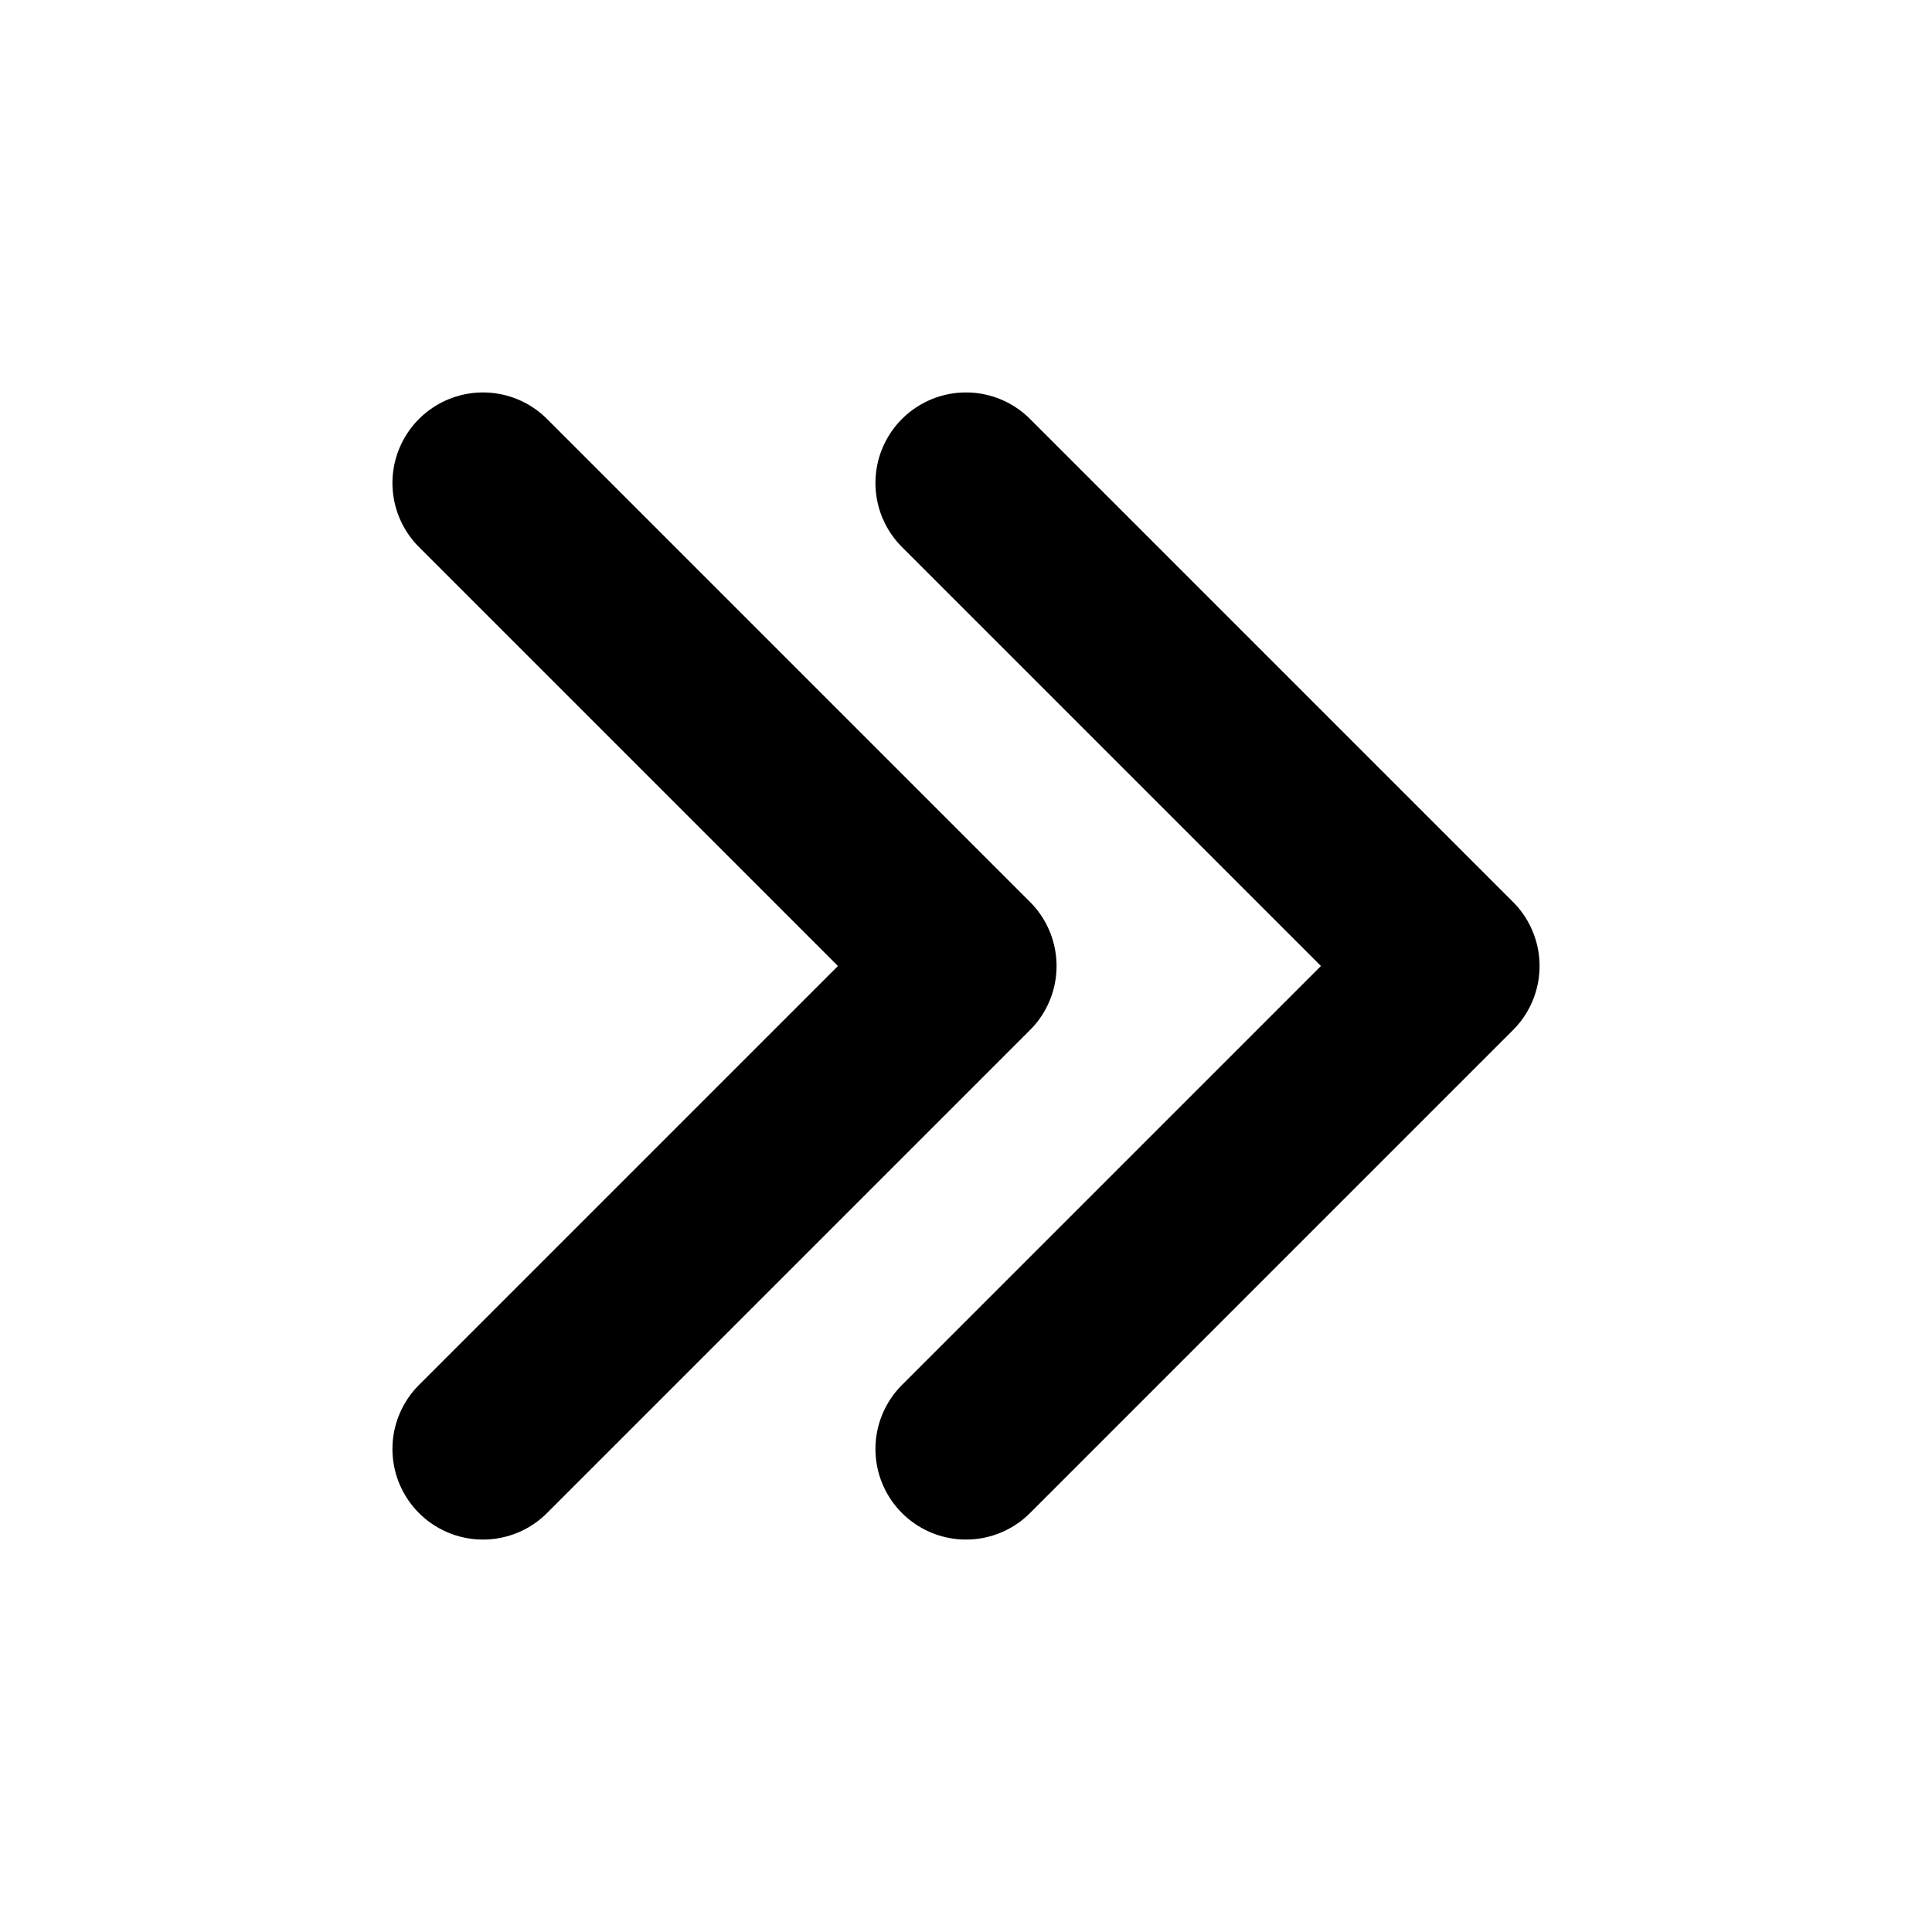
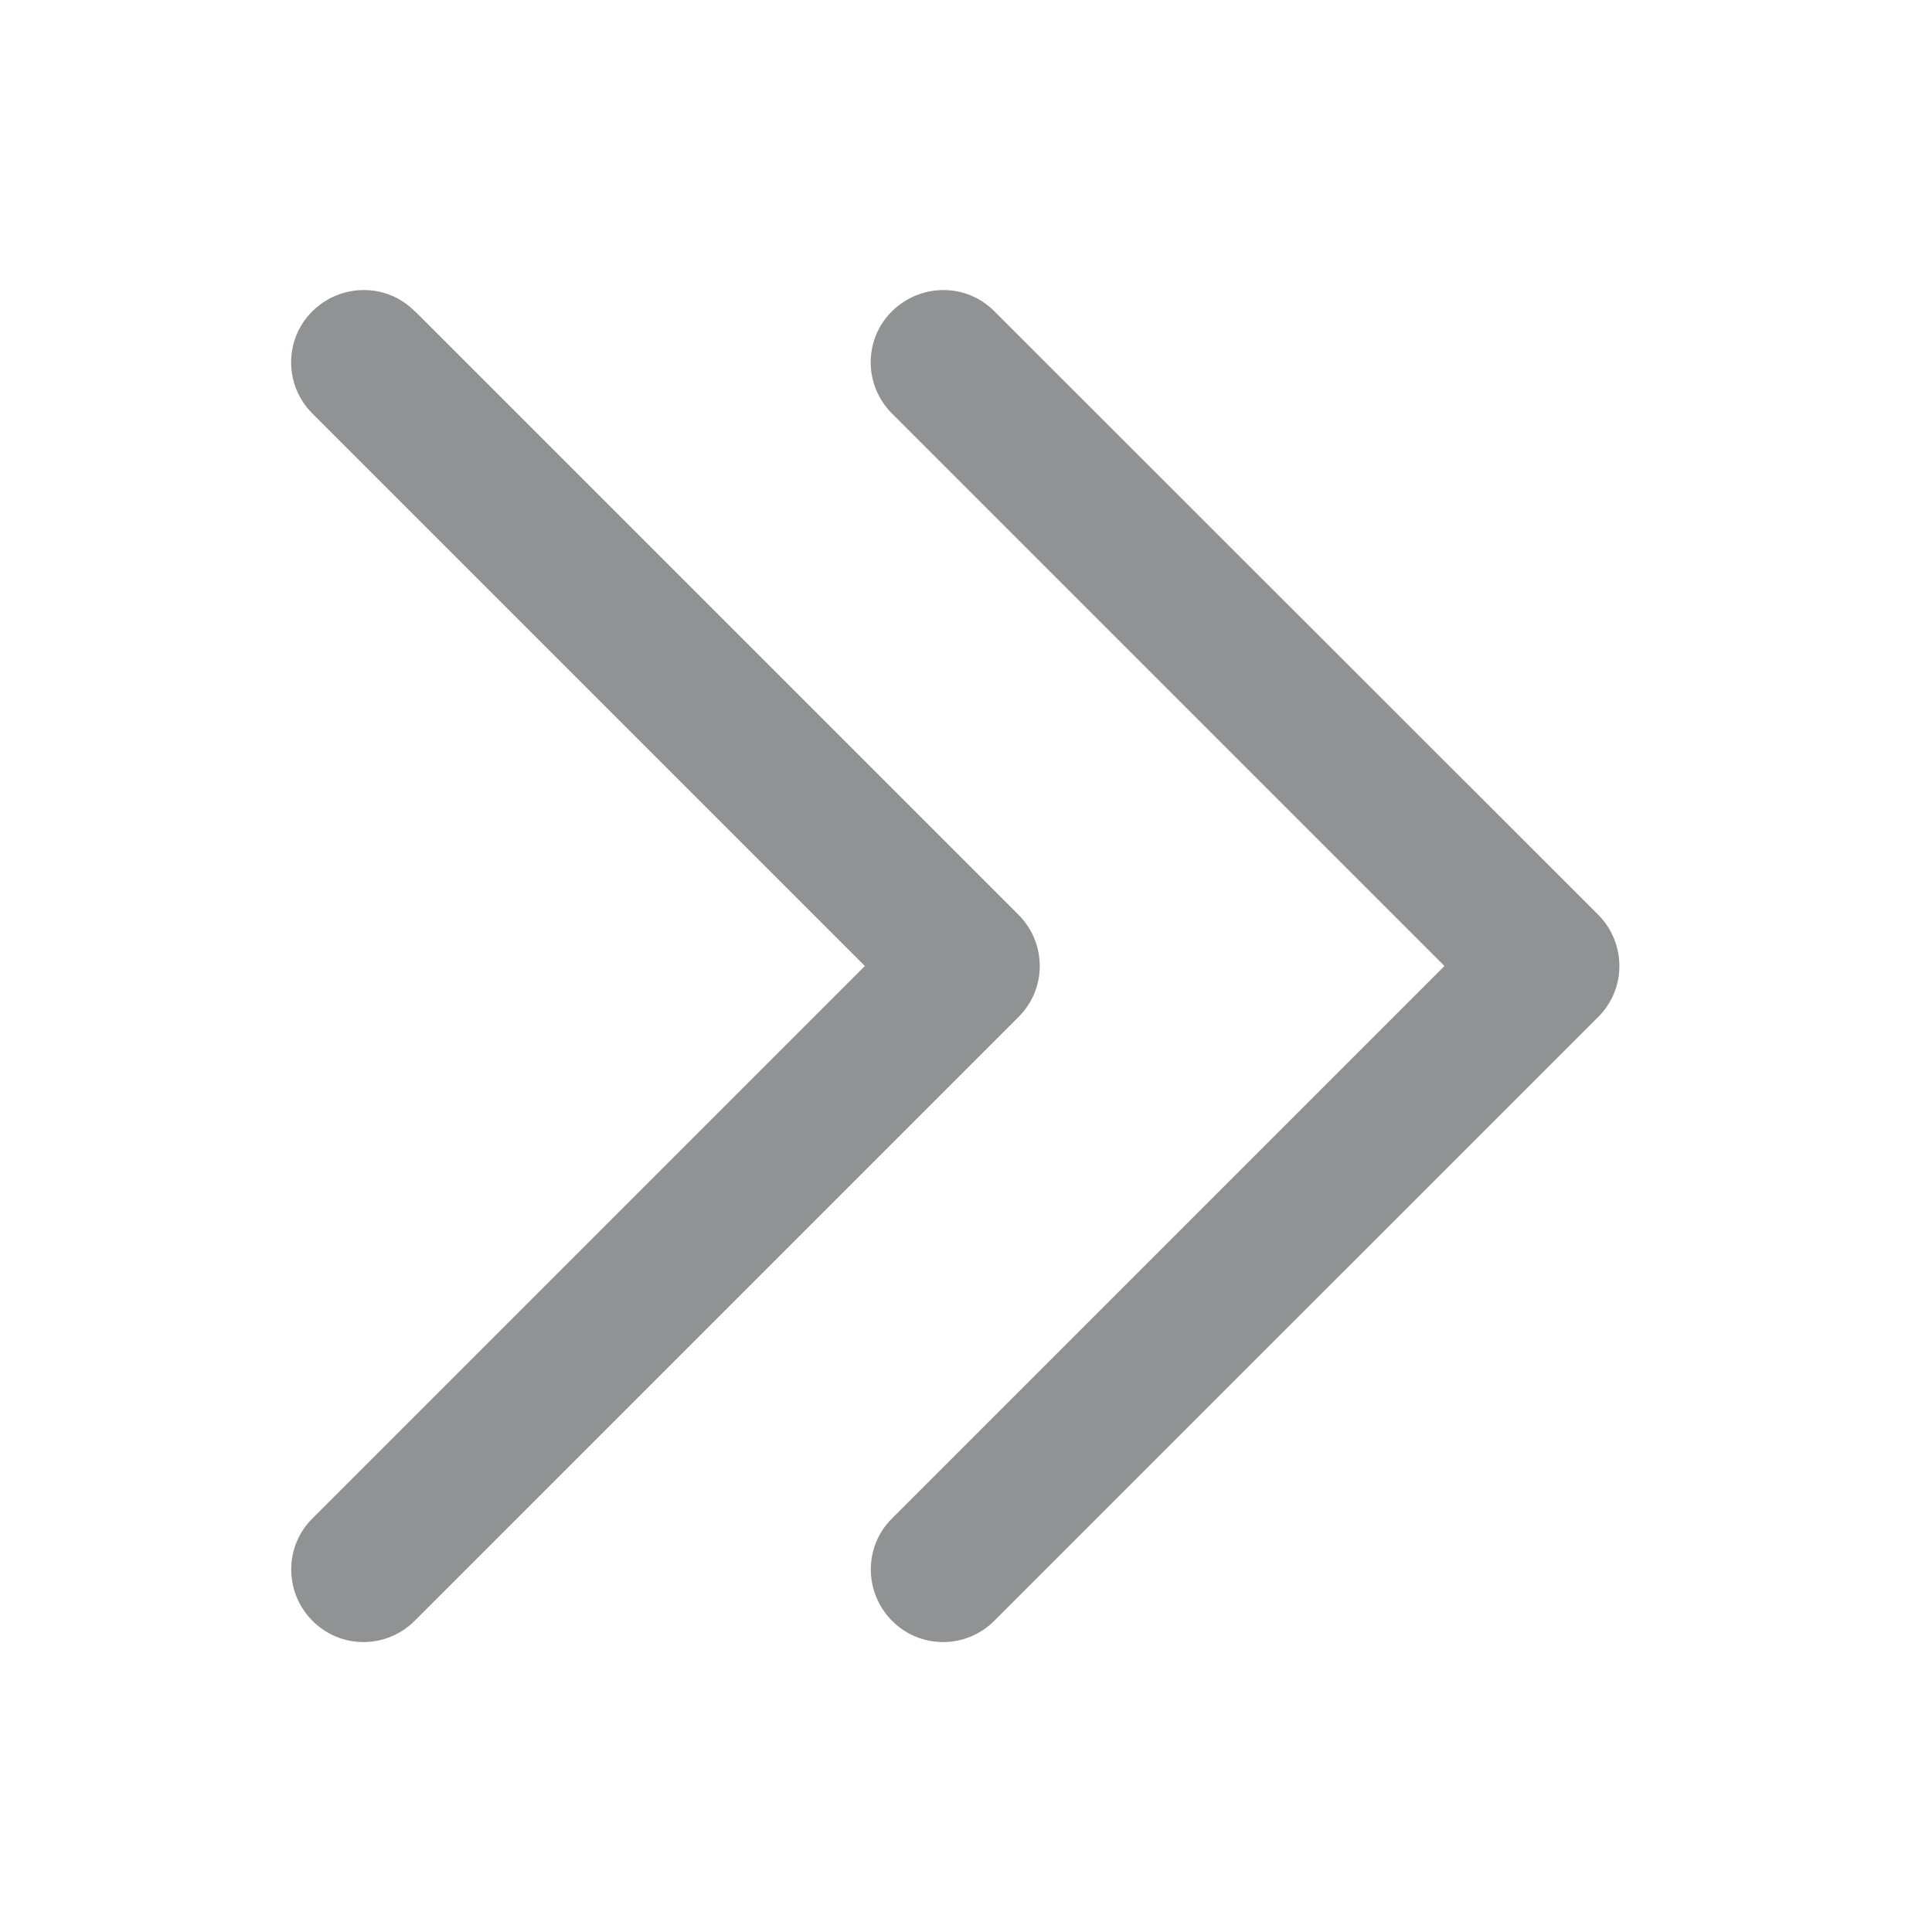
- <svg xmlns="http://www.w3.org/2000/svg" viewBox="0 0 16 16" fill="none">
-   <path d="m4 4 4 4-4 4M8 4l4 4-4 4" stroke="currentColor" stroke-width="1.5" stroke-linecap="round" stroke-linejoin="round" />
+ <svg xmlns="http://www.w3.org/2000/svg" width="20" height="20" viewBox="0 0 20 20" fill="none">
+   <path d="M16.544 9.469C16.837 9.763 16.837 10.238 16.544 10.528L10.293 16.778C10 17.072 9.525 17.072 9.234 16.778C8.943 16.485 8.94 16.01 9.234 15.719L14.953 10L9.234 4.281C8.94 3.988 8.94 3.513 9.234 3.222C9.528 2.931 10.003 2.928 10.293 3.222L16.544 9.469ZM4.293 3.219L10.543 9.469C10.837 9.763 10.837 10.238 10.543 10.528L4.293 16.778C4 17.072 3.525 17.072 3.234 16.778C2.943 16.485 2.94 16.01 3.234 15.719L8.953 10L3.234 4.281C2.94 3.988 2.94 3.513 3.234 3.222C3.528 2.931 4.003 2.928 4.293 3.222V3.219Z" fill="#919293" />
</svg>
